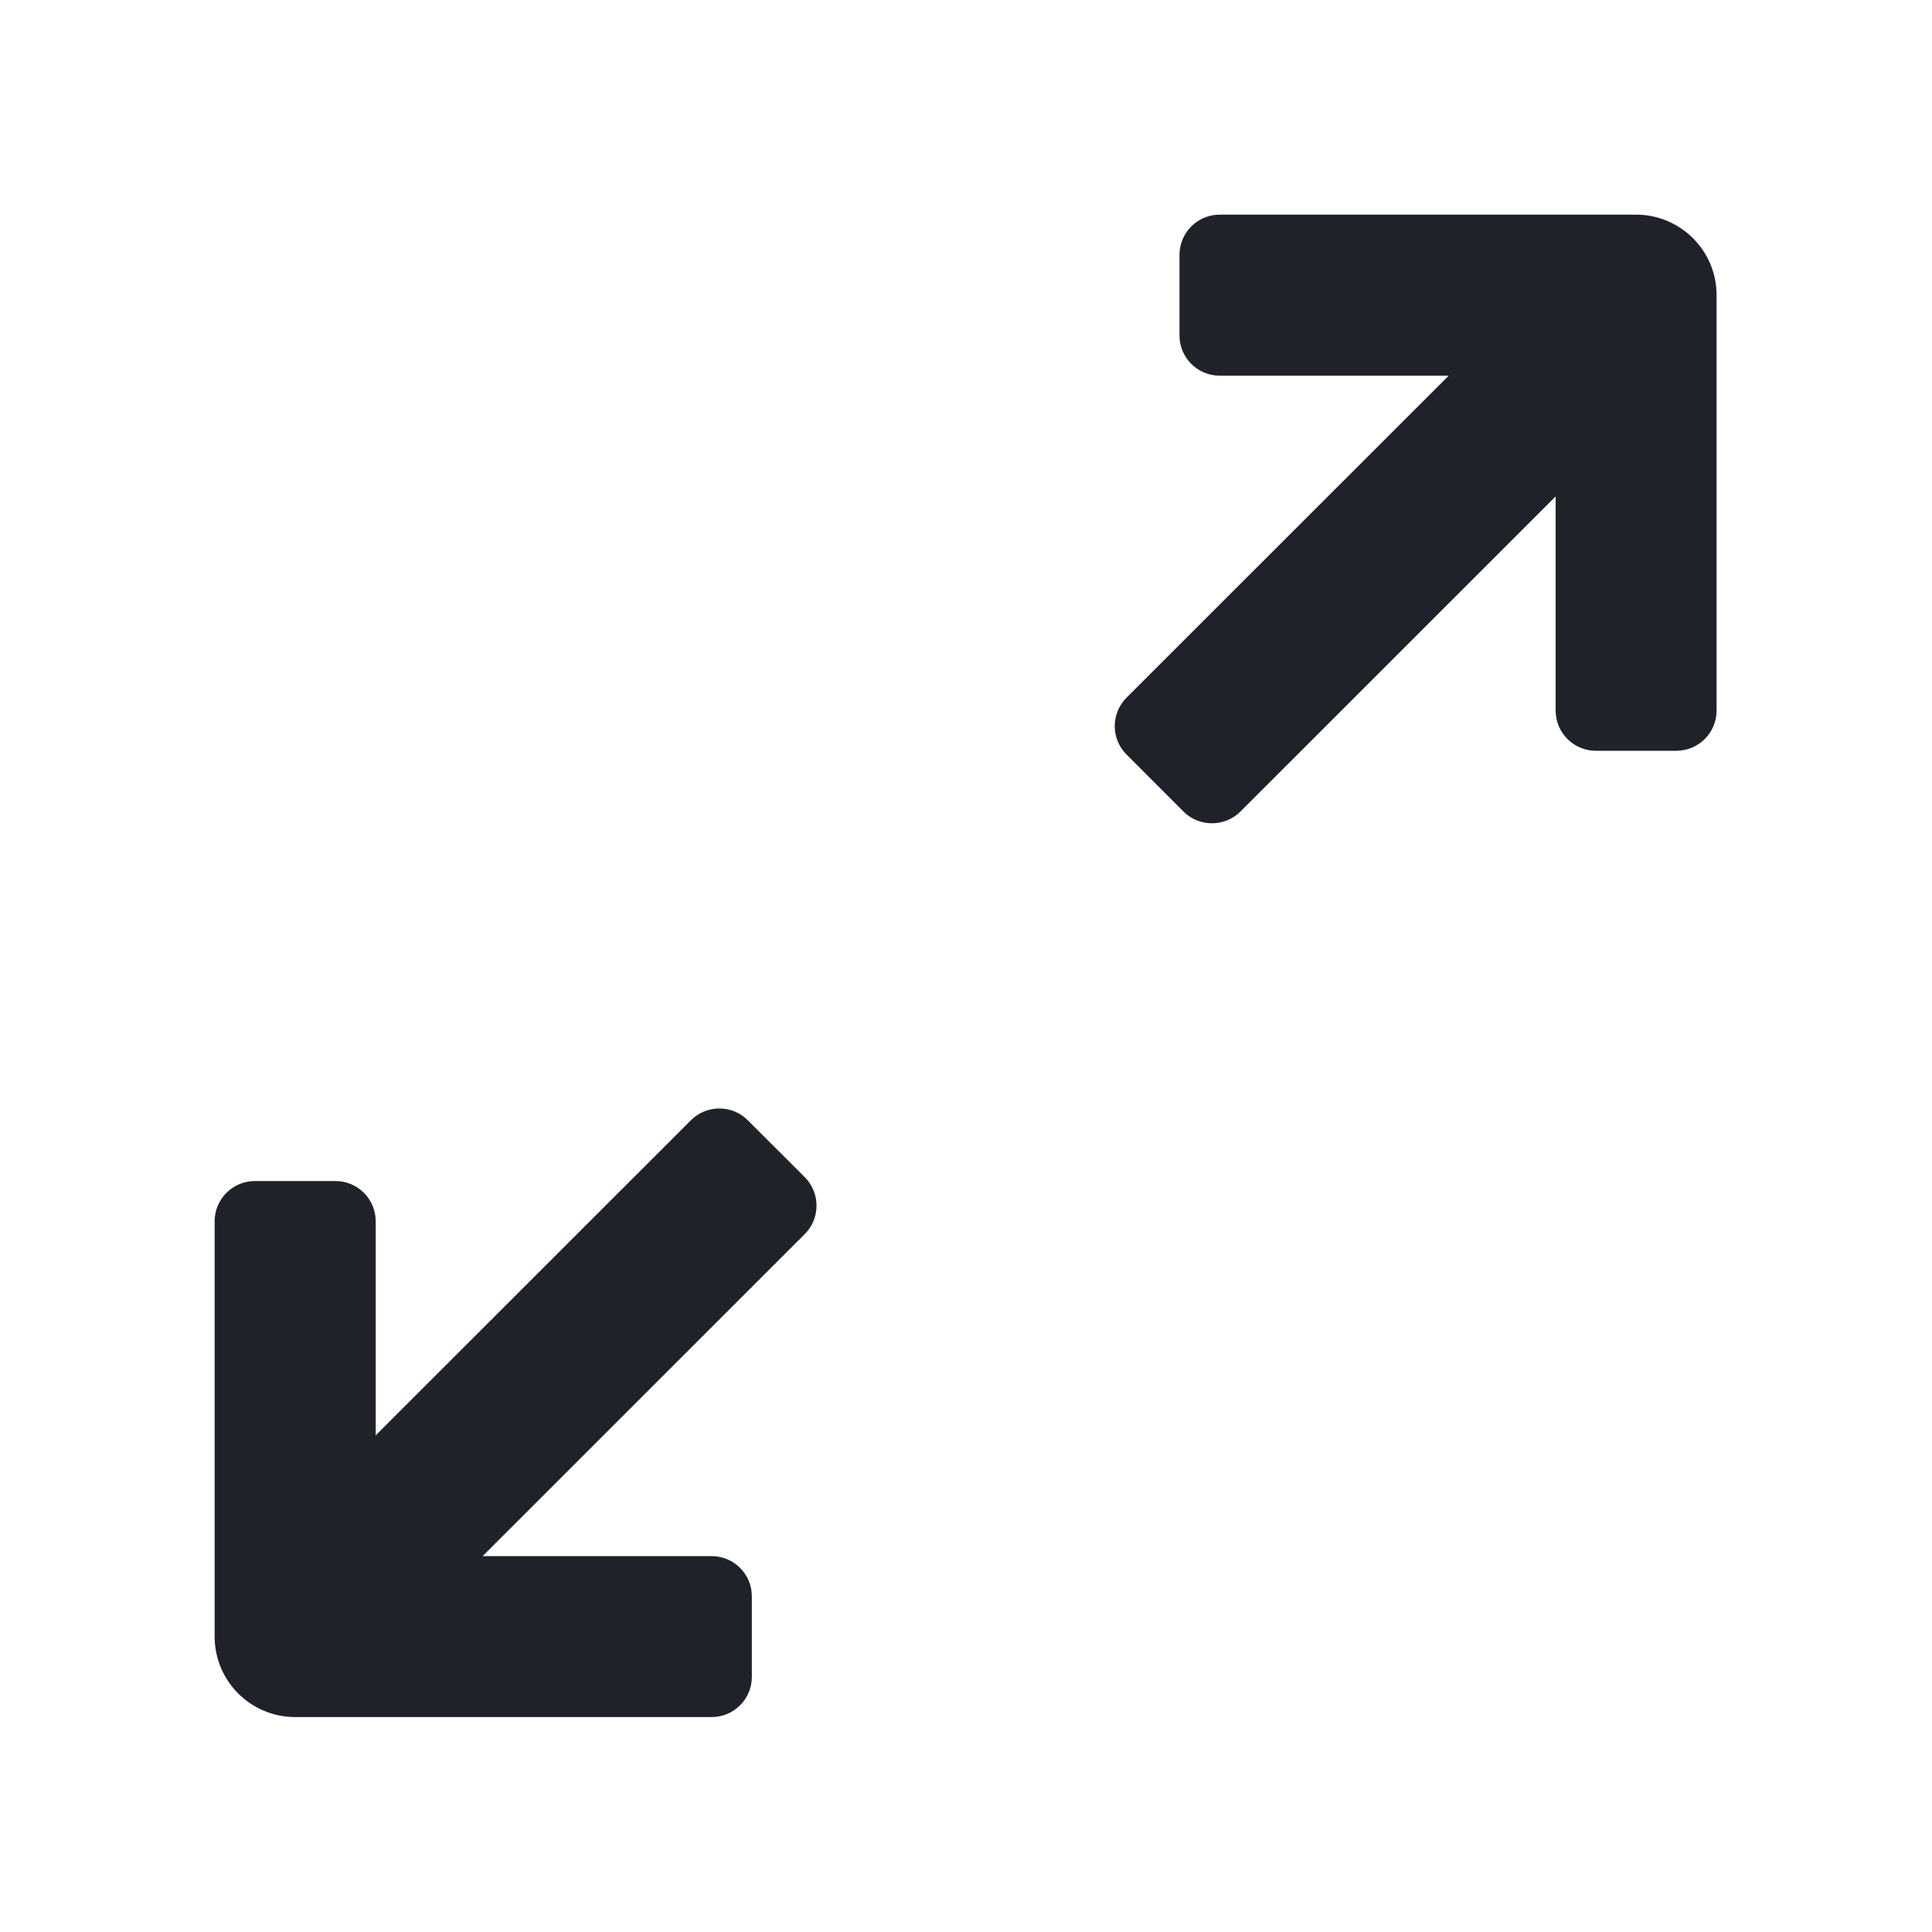
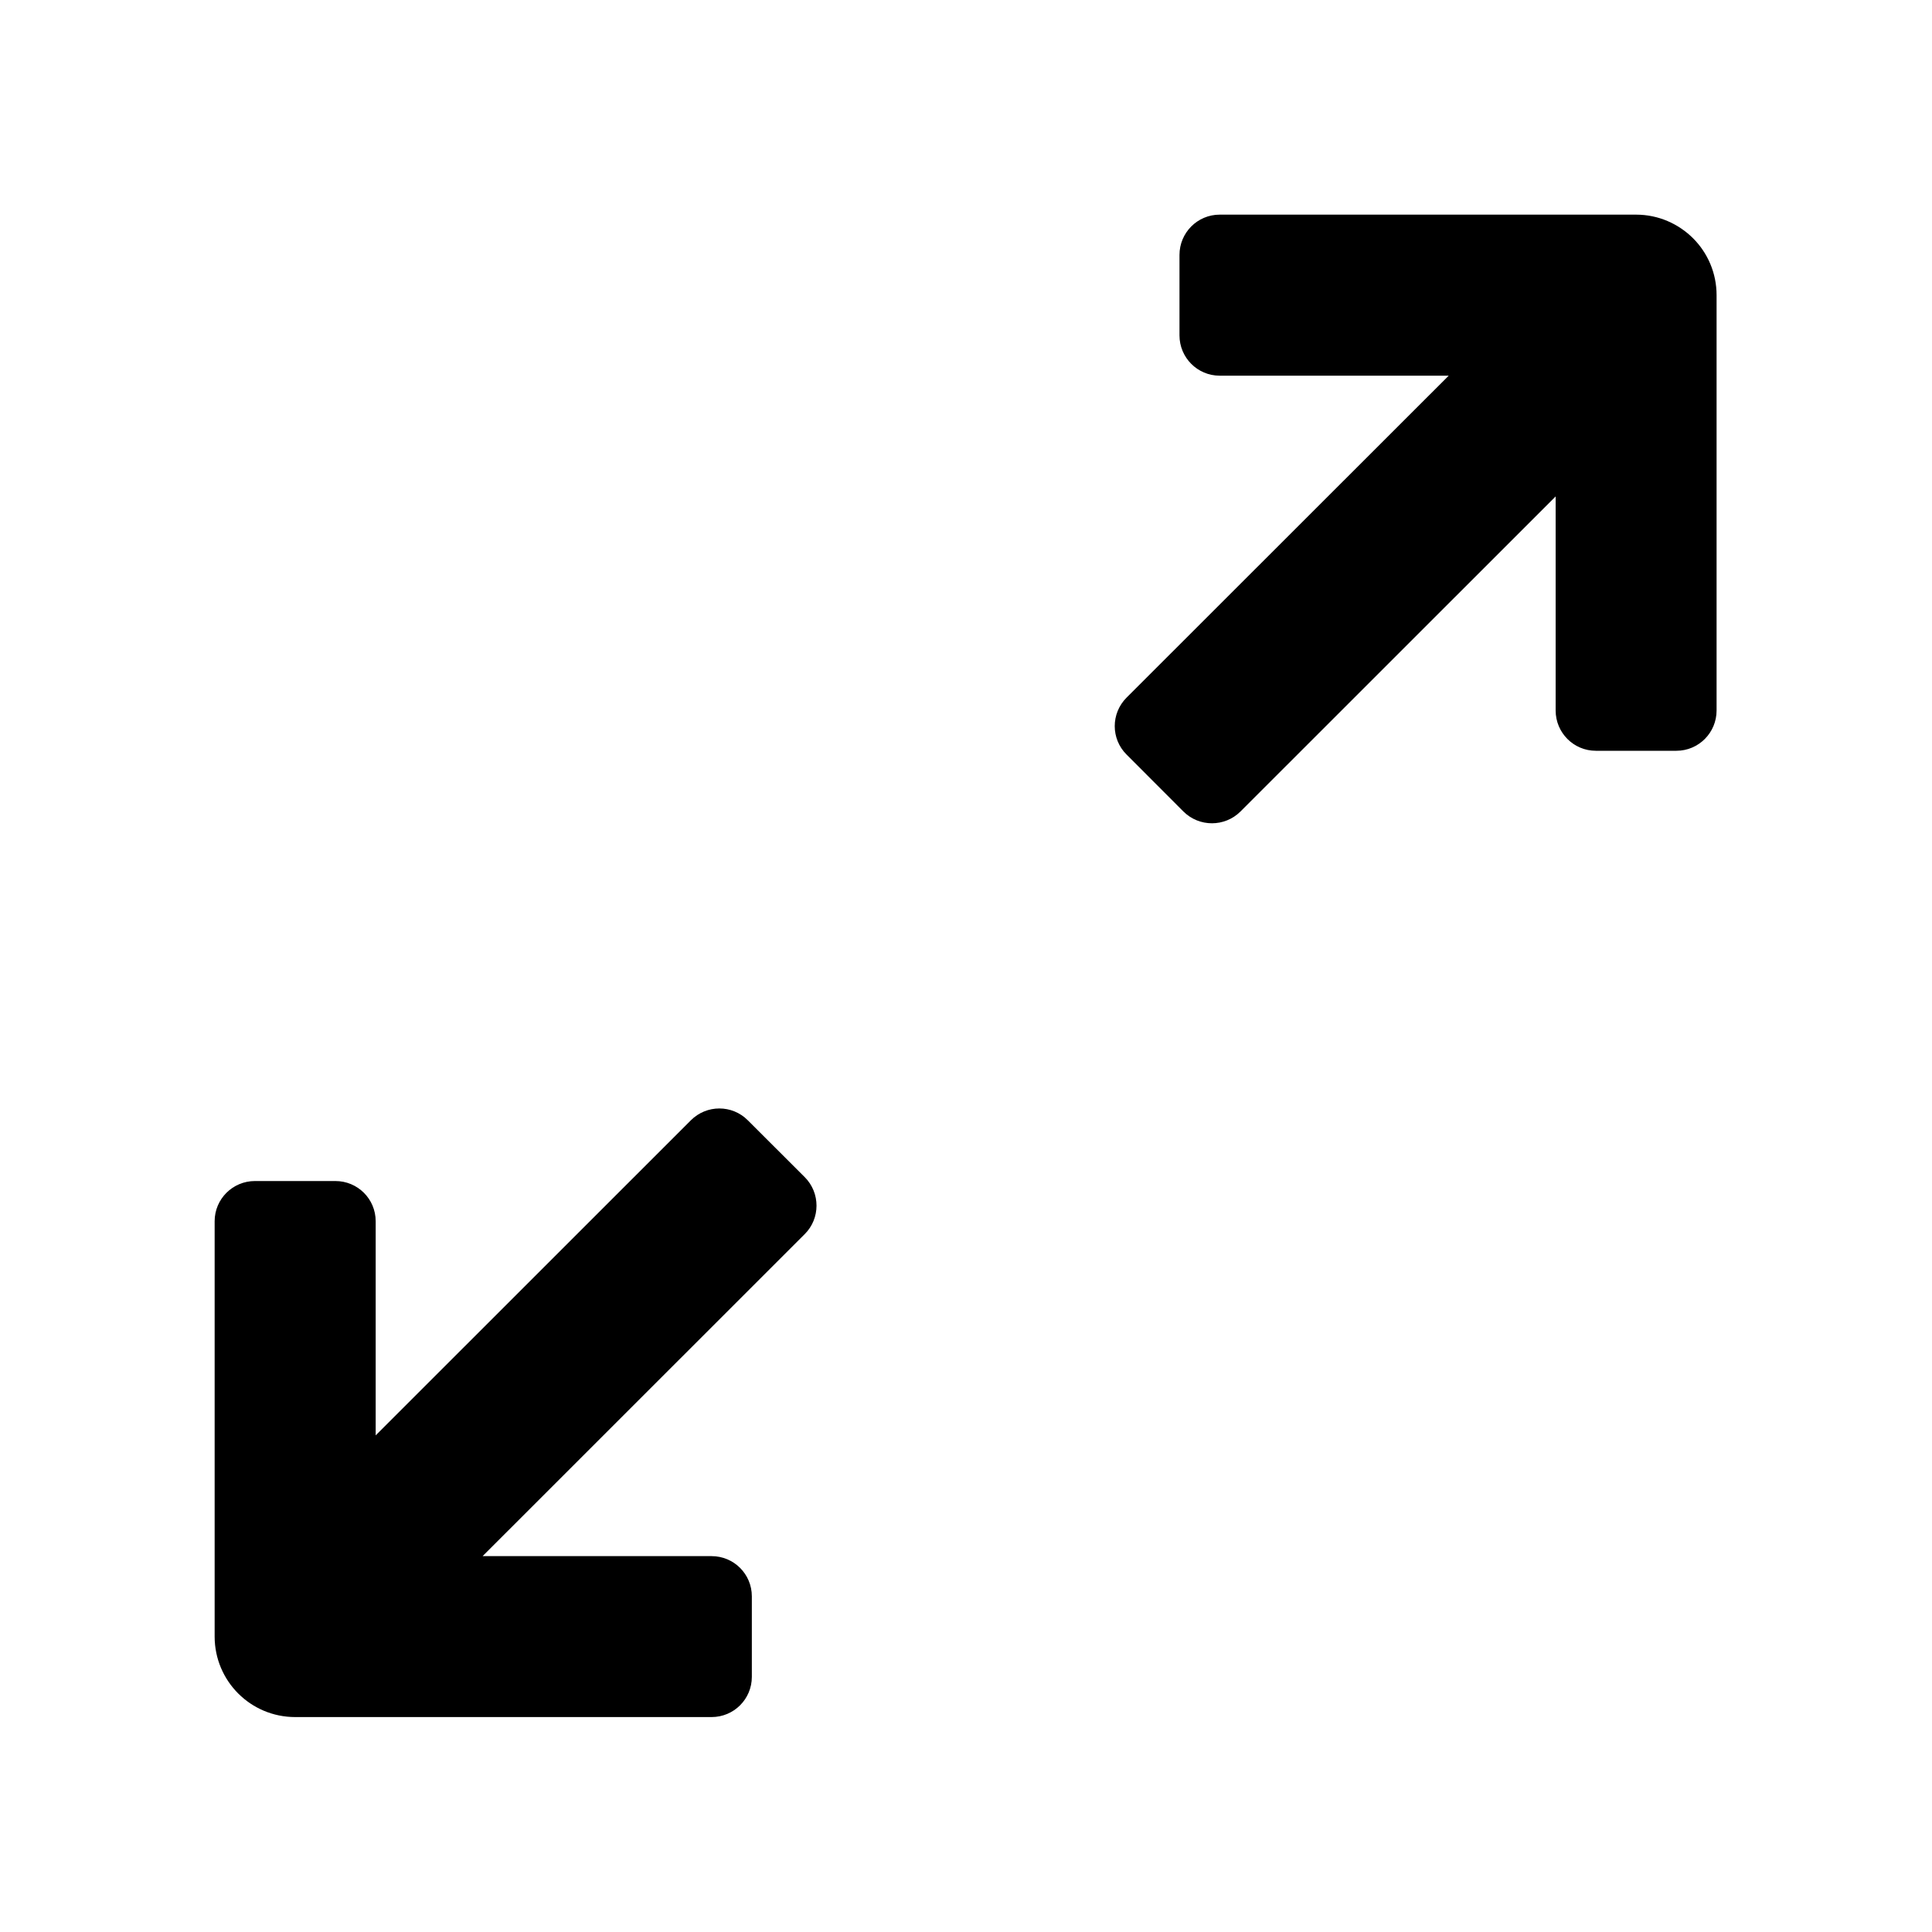
- <svg xmlns="http://www.w3.org/2000/svg" width="20" height="20" viewBox="0 0 20 20" fill="none">
-   <path d="M7.152 11.597C7.315 11.434 7.579 11.434 7.741 11.597L8.331 12.186C8.493 12.349 8.493 12.613 8.331 12.775L4.996 16.109H7.366C7.597 16.109 7.783 16.295 7.783 16.525V17.359C7.783 17.589 7.597 17.775 7.366 17.775H3.056C2.826 17.775 2.617 17.682 2.466 17.531C2.316 17.381 2.222 17.172 2.222 16.942V12.642C2.222 12.412 2.409 12.226 2.639 12.226H3.472C3.703 12.226 3.889 12.412 3.889 12.642V14.859L7.152 11.597ZM16.937 2.222C17.167 2.222 17.375 2.316 17.526 2.466C17.677 2.617 17.77 2.825 17.77 3.056V7.355C17.77 7.585 17.584 7.772 17.354 7.772H16.52C16.29 7.772 16.104 7.585 16.104 7.355V5.139L12.841 8.401C12.678 8.563 12.414 8.563 12.251 8.401L11.662 7.811C11.499 7.649 11.499 7.385 11.662 7.222L14.997 3.889H12.626C12.396 3.889 12.21 3.702 12.21 3.472V2.639C12.21 2.409 12.396 2.222 12.626 2.222H16.937Z" fill="#1F2329" />
+ <svg xmlns="http://www.w3.org/2000/svg" width="20" height="20" viewBox="0 0 20 20" fill="">
+   <path d="M7.152 11.597C7.315 11.434 7.579 11.434 7.741 11.597L8.331 12.186C8.493 12.349 8.493 12.613 8.331 12.775L4.996 16.109H7.366C7.597 16.109 7.783 16.295 7.783 16.525V17.359C7.783 17.589 7.597 17.775 7.366 17.775H3.056C2.826 17.775 2.617 17.682 2.466 17.531C2.316 17.381 2.222 17.172 2.222 16.942V12.642C2.222 12.412 2.409 12.226 2.639 12.226H3.472C3.703 12.226 3.889 12.412 3.889 12.642V14.859L7.152 11.597ZM16.937 2.222C17.167 2.222 17.375 2.316 17.526 2.466C17.677 2.617 17.77 2.825 17.77 3.056V7.355C17.77 7.585 17.584 7.772 17.354 7.772H16.52C16.29 7.772 16.104 7.585 16.104 7.355V5.139L12.841 8.401C12.678 8.563 12.414 8.563 12.251 8.401L11.662 7.811C11.499 7.649 11.499 7.385 11.662 7.222L14.997 3.889H12.626C12.396 3.889 12.21 3.702 12.21 3.472V2.639C12.21 2.409 12.396 2.222 12.626 2.222H16.937Z" fill="" />
</svg>
